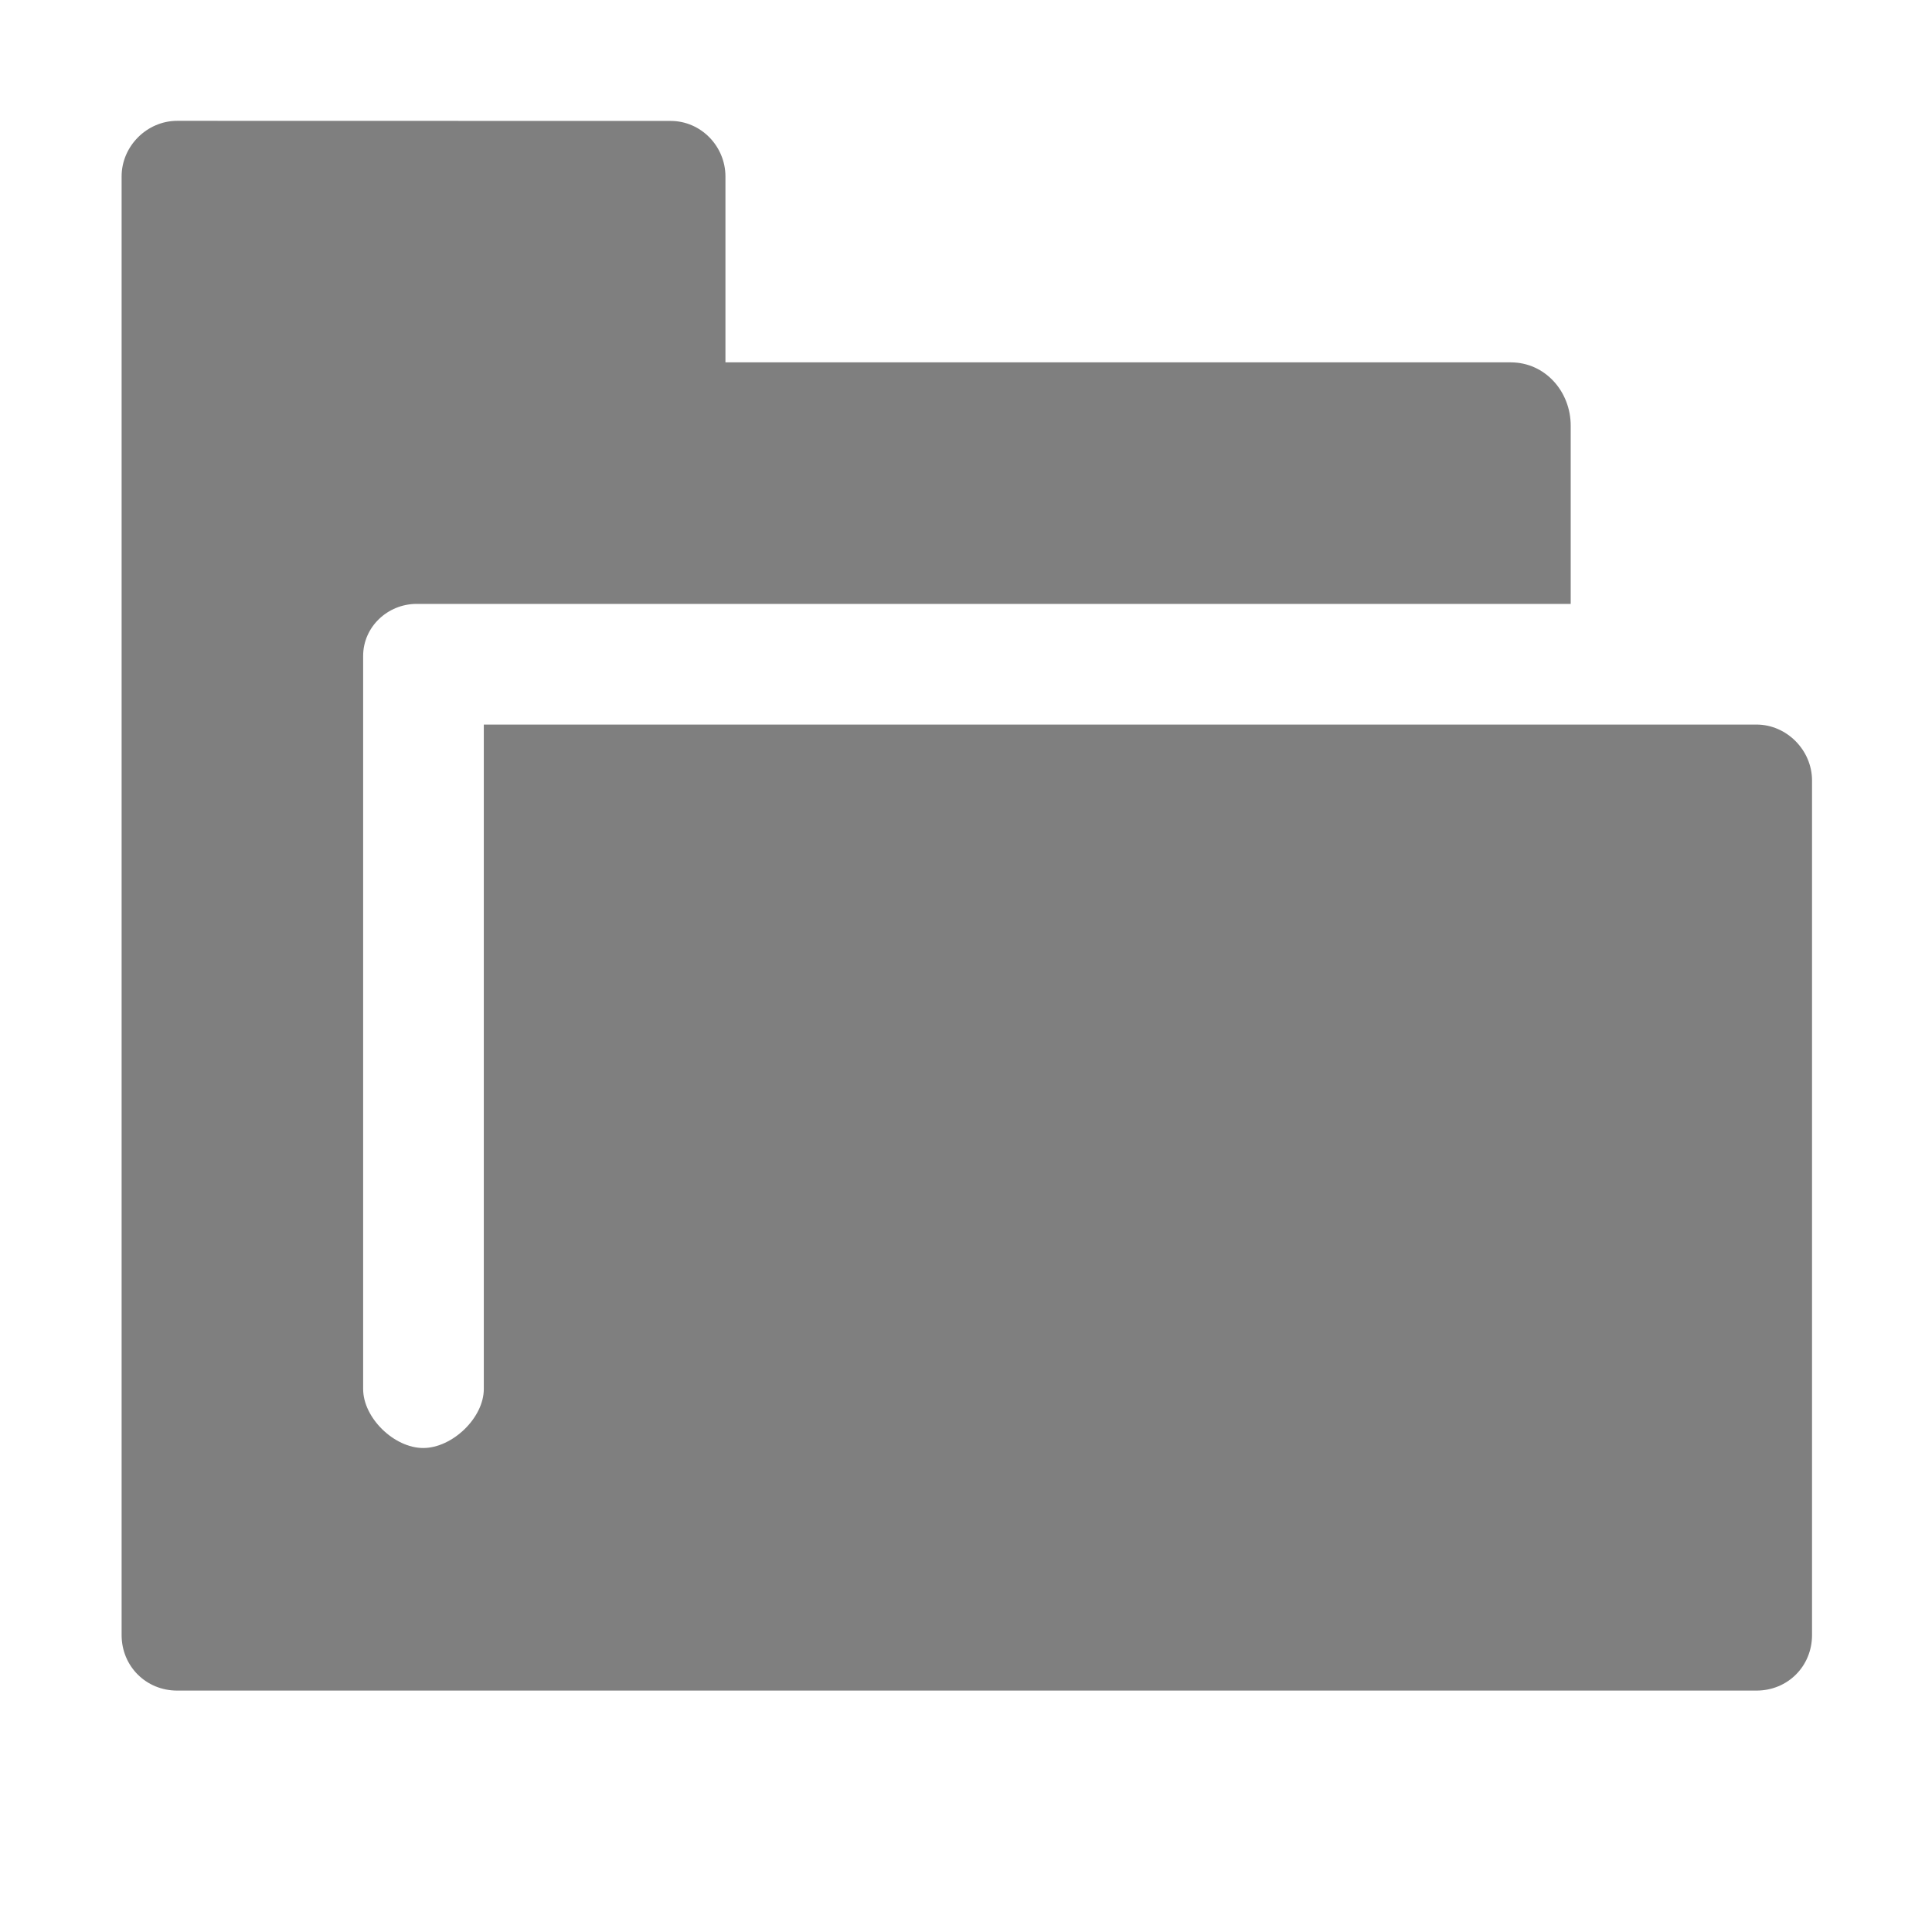
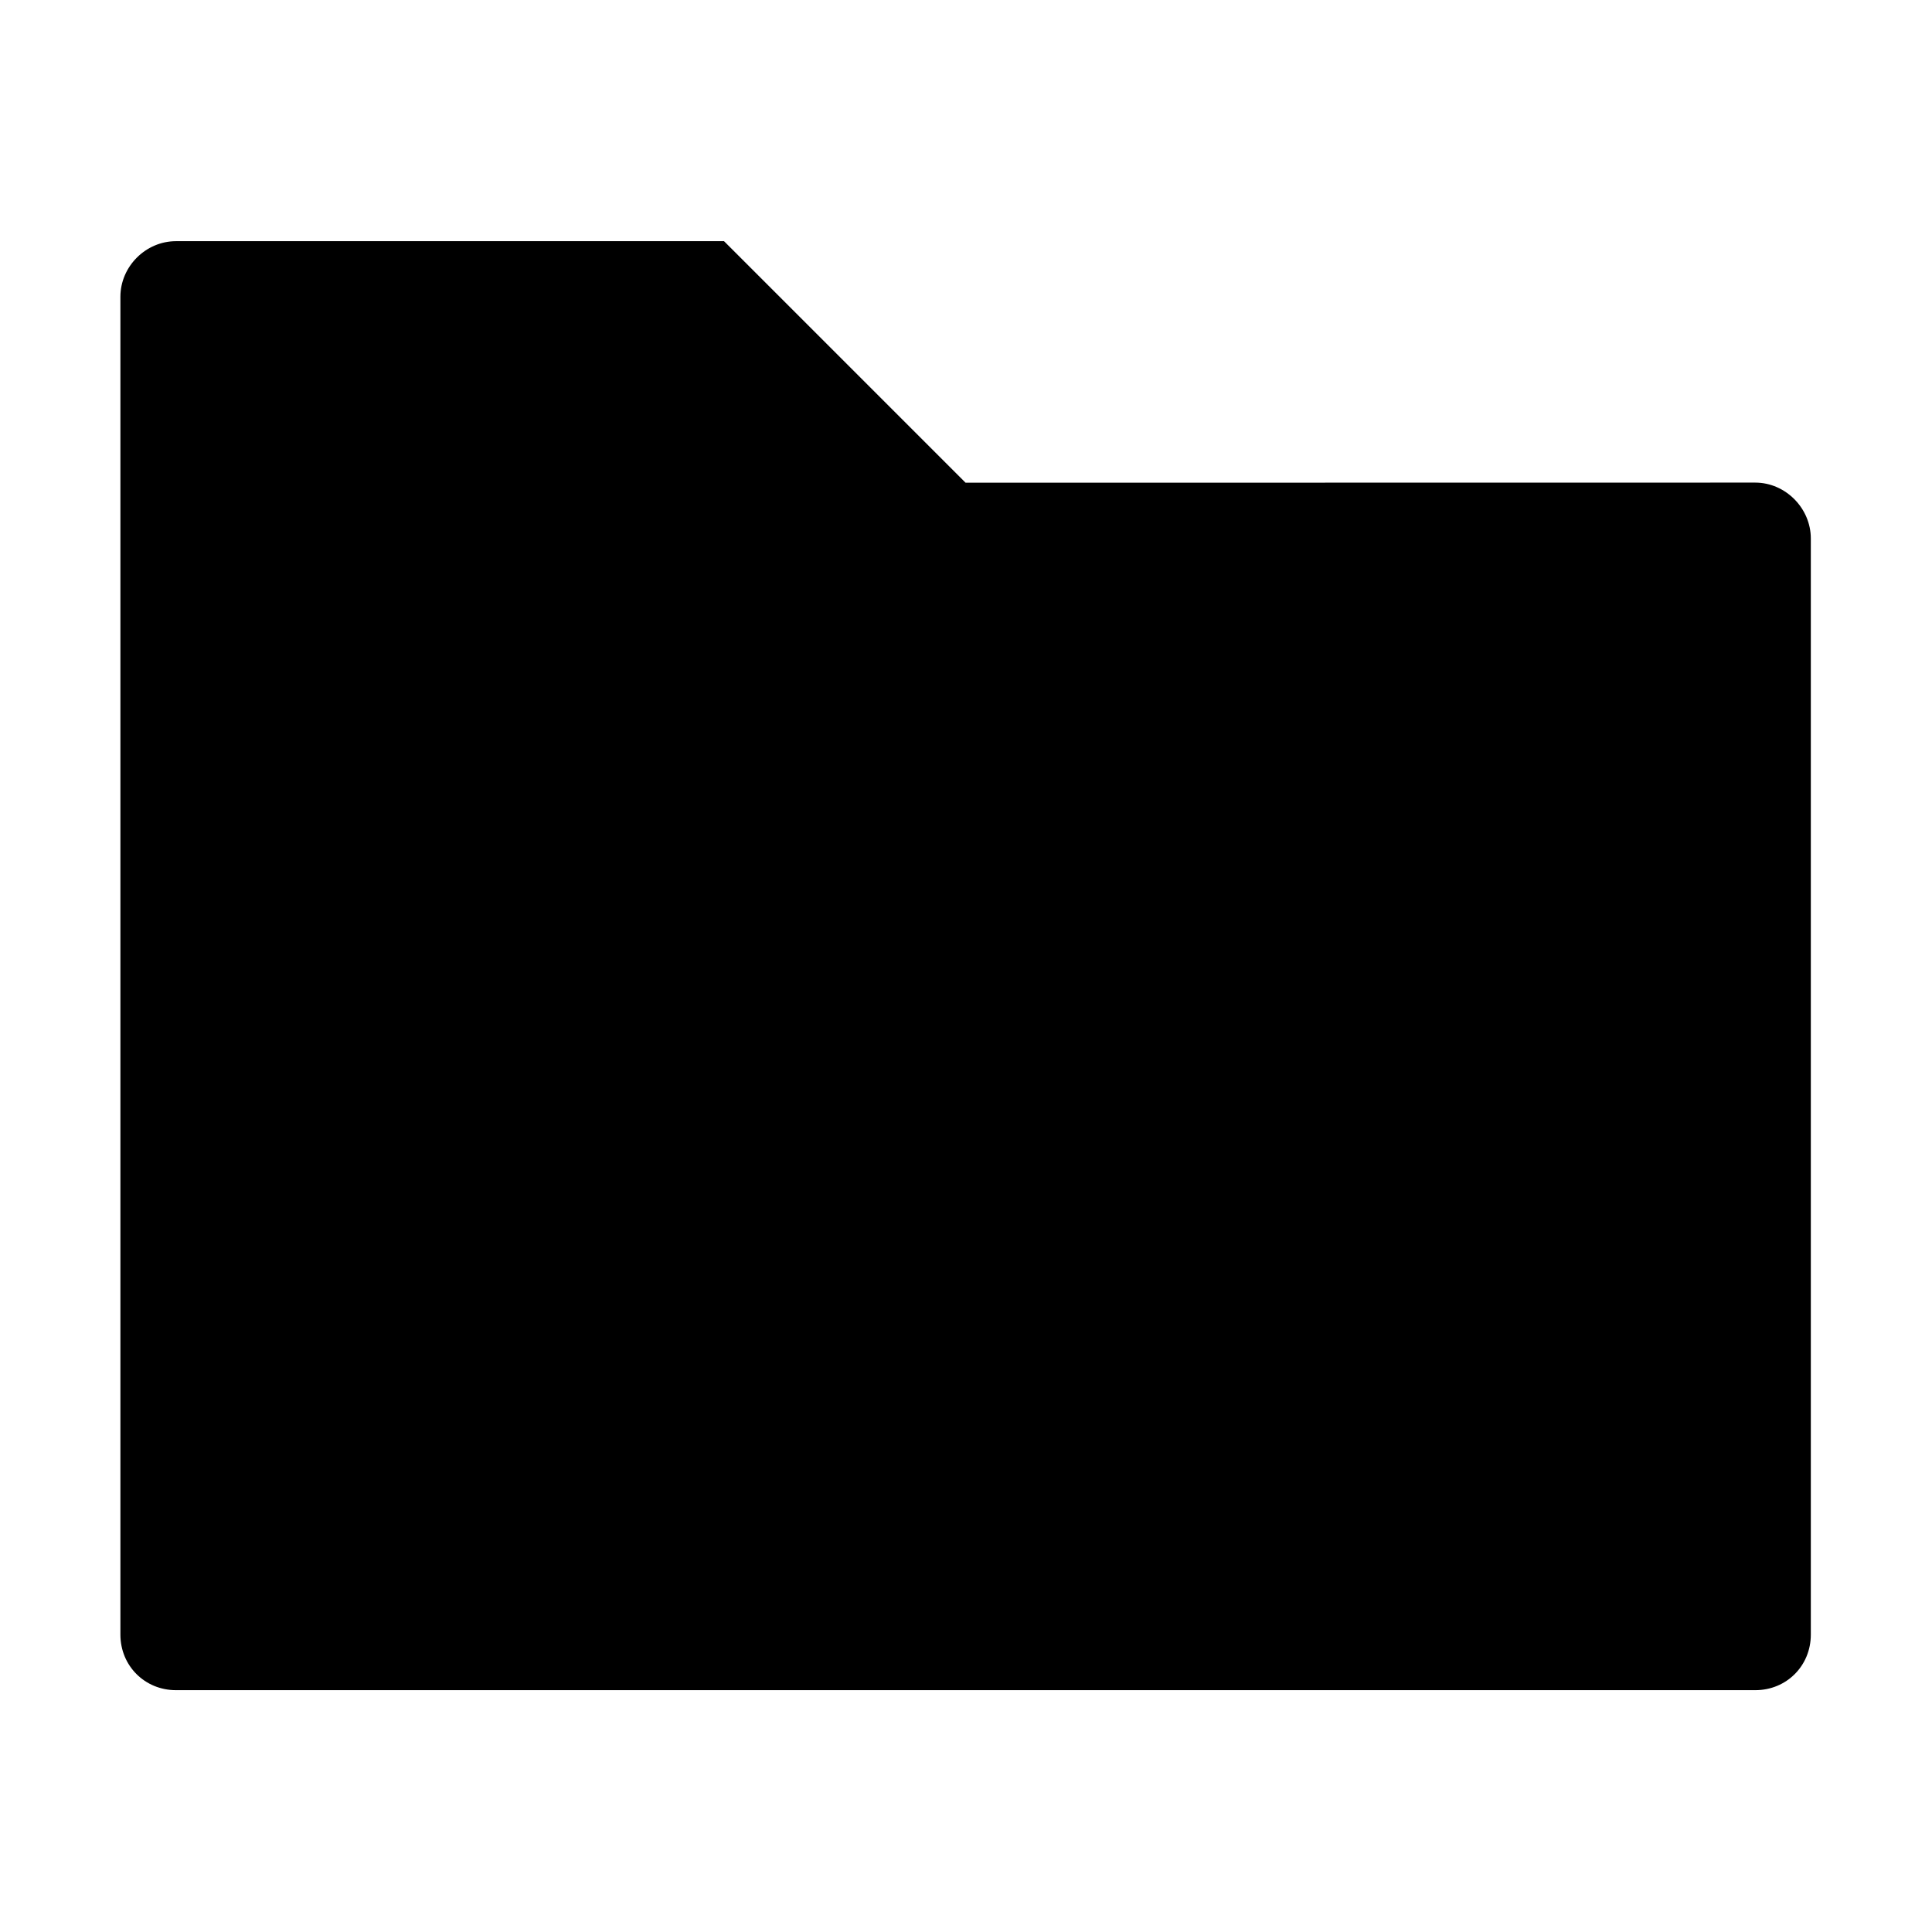
<svg xmlns="http://www.w3.org/2000/svg" height="16" width="16" version="1.0">
-   <g opacity=".5" fill-rule="evenodd" transform="matrix(.86667 0 0 .86667 -172.04 -864.43)">
-     <path d="m200.2 998.57c-0.289 0-0.531 0.242-0.531 0.531v13.938c0 0.298 0.233 0.531 0.531 0.531h15.091c0.299 0 0.531-0.233 0.531-0.531l0-8.166c0-0.289-0.242-0.534-0.531-0.534h-12.161l-0 6.349c0 0.277-0.302 0.564-0.579 0.564s-0.574-0.287-0.574-0.564l0-7.005c0-0.277 0.234-0.497 0.511-0.497h2.651l8.377 0-0-1.703c0-0.327-0.245-0.605-0.573-0.605h-7.504v-1.776c0-0.289-0.234-0.531-0.523-0.531z" fill-rule="evenodd" />
+   <g fill-rule="evenodd" transform="matrix(.86667 0 0 .86667 -172.05 -864.43)">
+     <path d="m200.2 999.72c-0.289 0-0.531 0.242-0.531 0.531v12.784c0 0.298 0.233 0.531 0.531 0.531h15.091c0.299 0 0.531-0.233 0.531-0.531l0-10.474c0-0.289-0.242-0.534-0.531-0.534l-7.546 0.001-2.308-2.308z" fill-rule="evenodd" />
  </g>
</svg>
